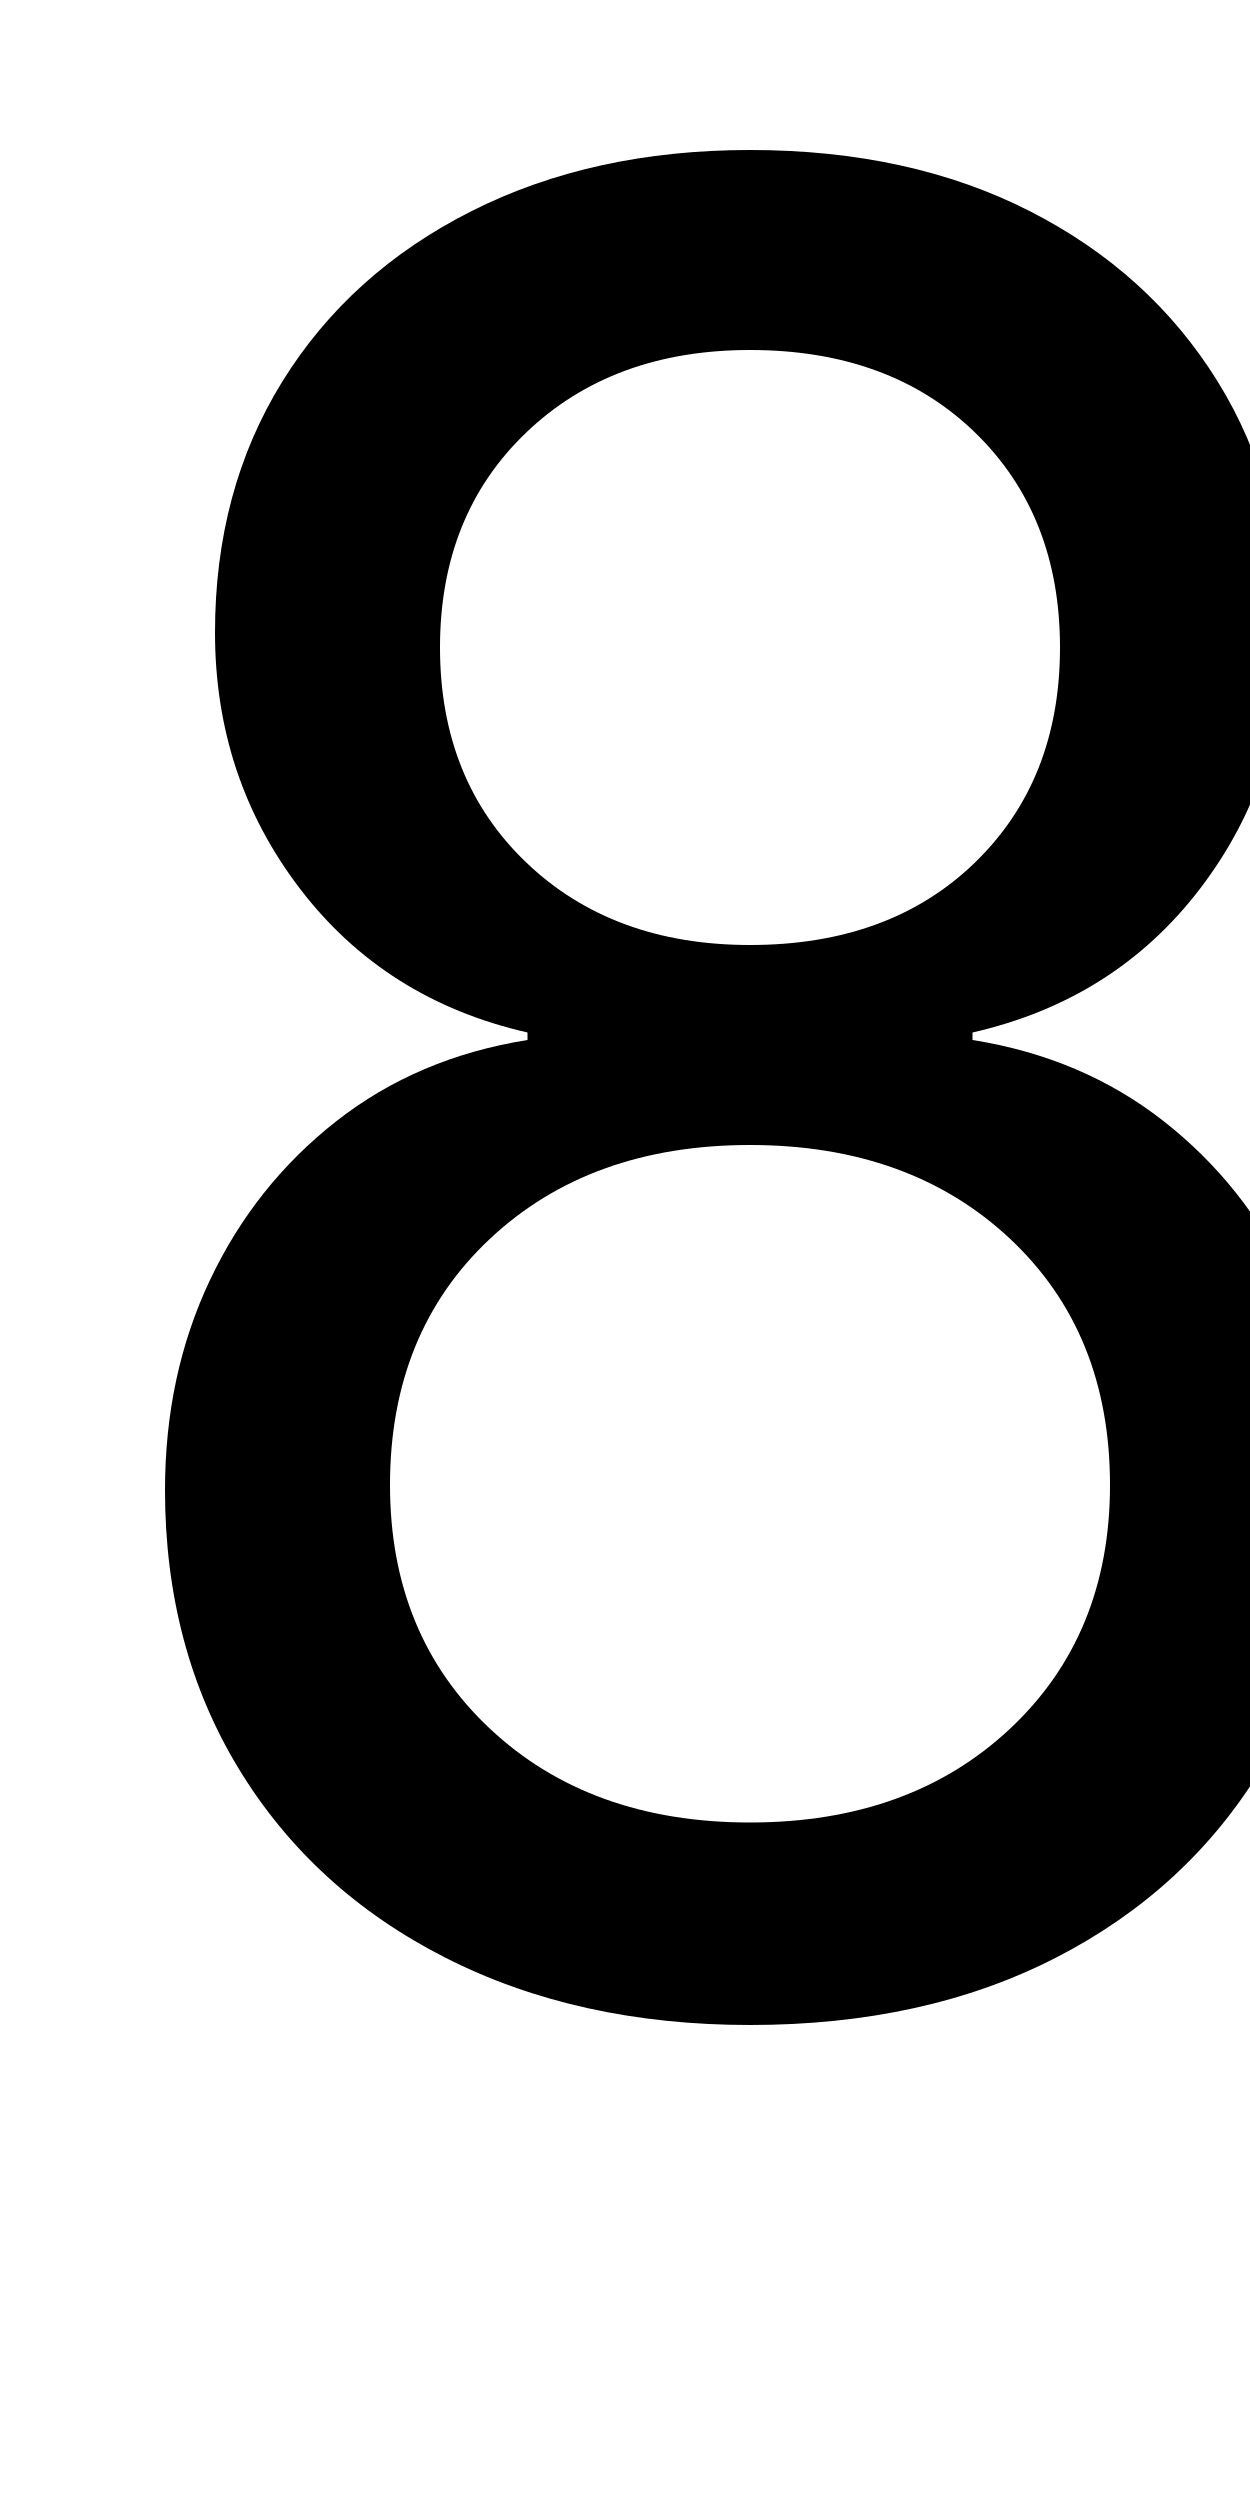
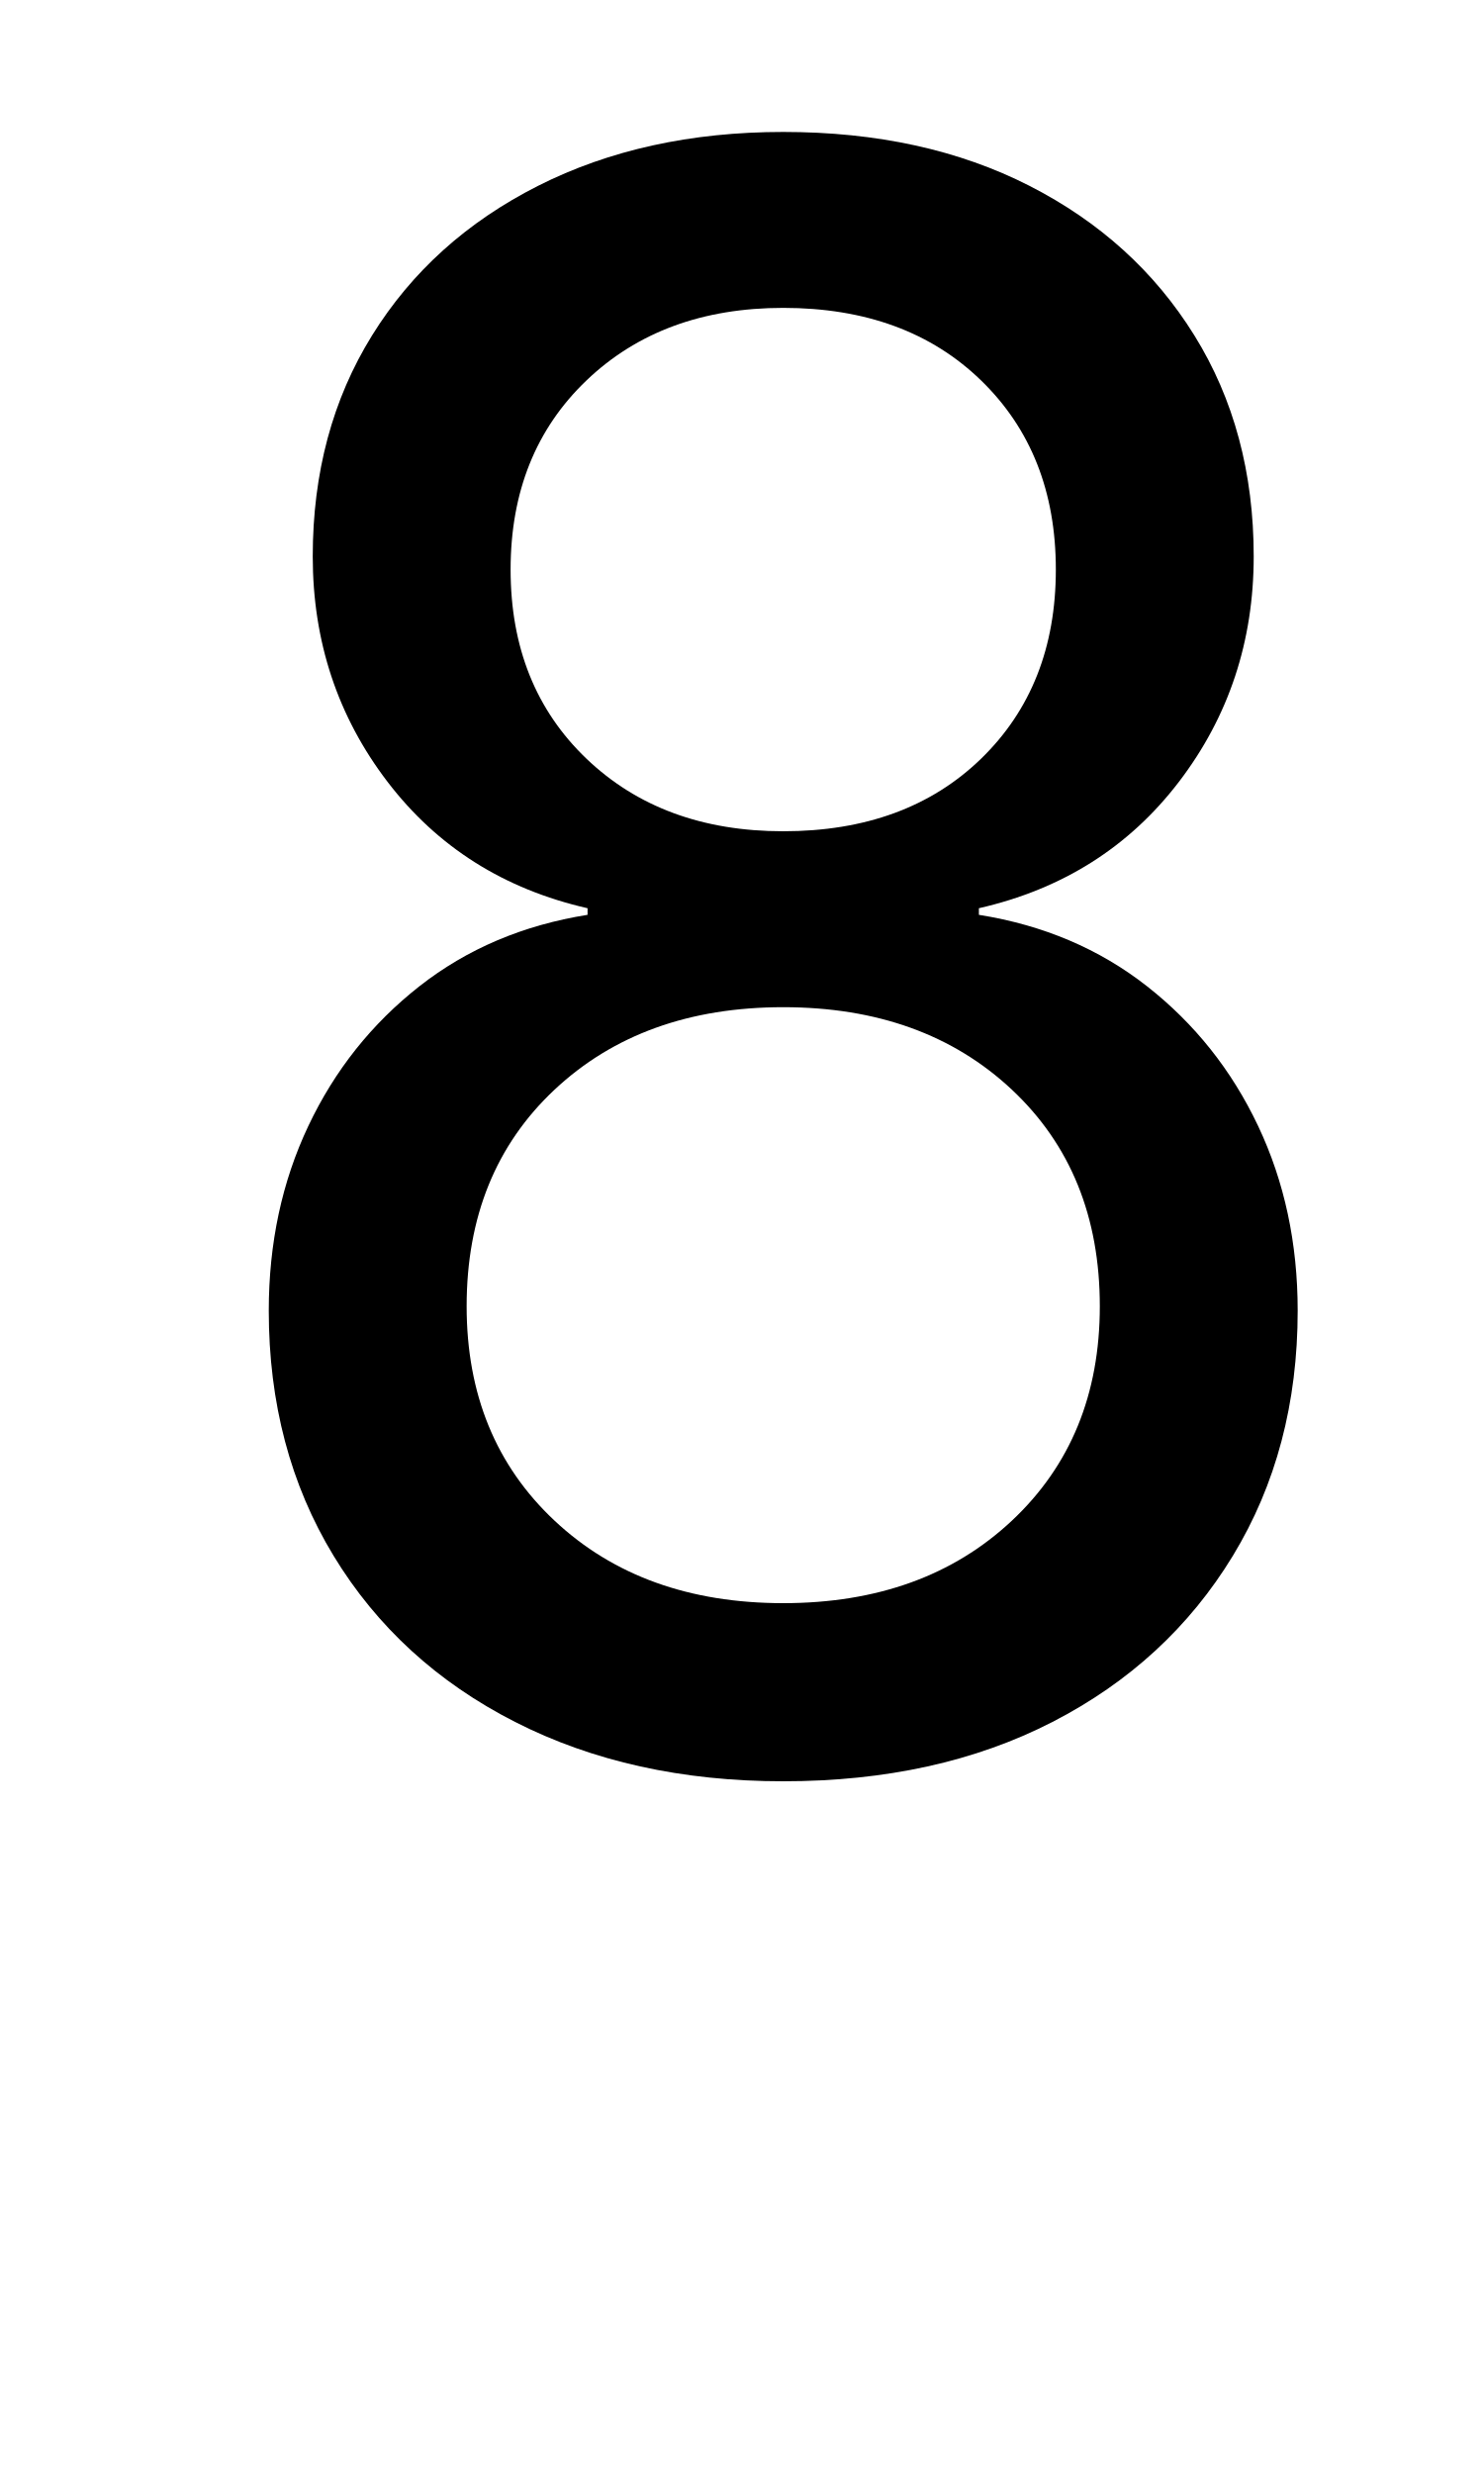
- <svg xmlns="http://www.w3.org/2000/svg" version="1.1" width="16" height="32" viewBox="0 0 16 32">
+ <svg xmlns="http://www.w3.org/2000/svg" version="1.1" width="18" height="30" viewBox="0 0 18 36">
  <path d="M9.6 25.92q-2.208 0-3.904-0.864t-2.64-2.416-0.944-3.568q0-1.472 0.576-2.688t1.616-2.032 2.448-1.040v-0.096q-1.824-0.416-2.912-1.84t-1.088-3.28q0-1.824 0.864-3.216t2.416-2.176 3.568-0.784q2.048 0 3.584 0.784t2.4 2.176 0.864 3.216q0 1.856-1.088 3.28t-2.912 1.84v0.096q1.408 0.224 2.448 1.040t1.616 2.032 0.576 2.688q0 2.016-0.944 3.568t-2.624 2.416-3.92 0.864zM9.6 23.328q2.048 0 3.328-1.2t1.28-3.12q0-1.952-1.28-3.152t-3.328-1.2-3.328 1.2-1.28 3.152q0 1.92 1.28 3.12t3.328 1.2zM9.6 12.096q1.792 0 2.88-1.056t1.088-2.752-1.088-2.752-2.88-1.056q-1.76 0-2.864 1.056t-1.104 2.752 1.104 2.752 2.864 1.056z" />
</svg>
